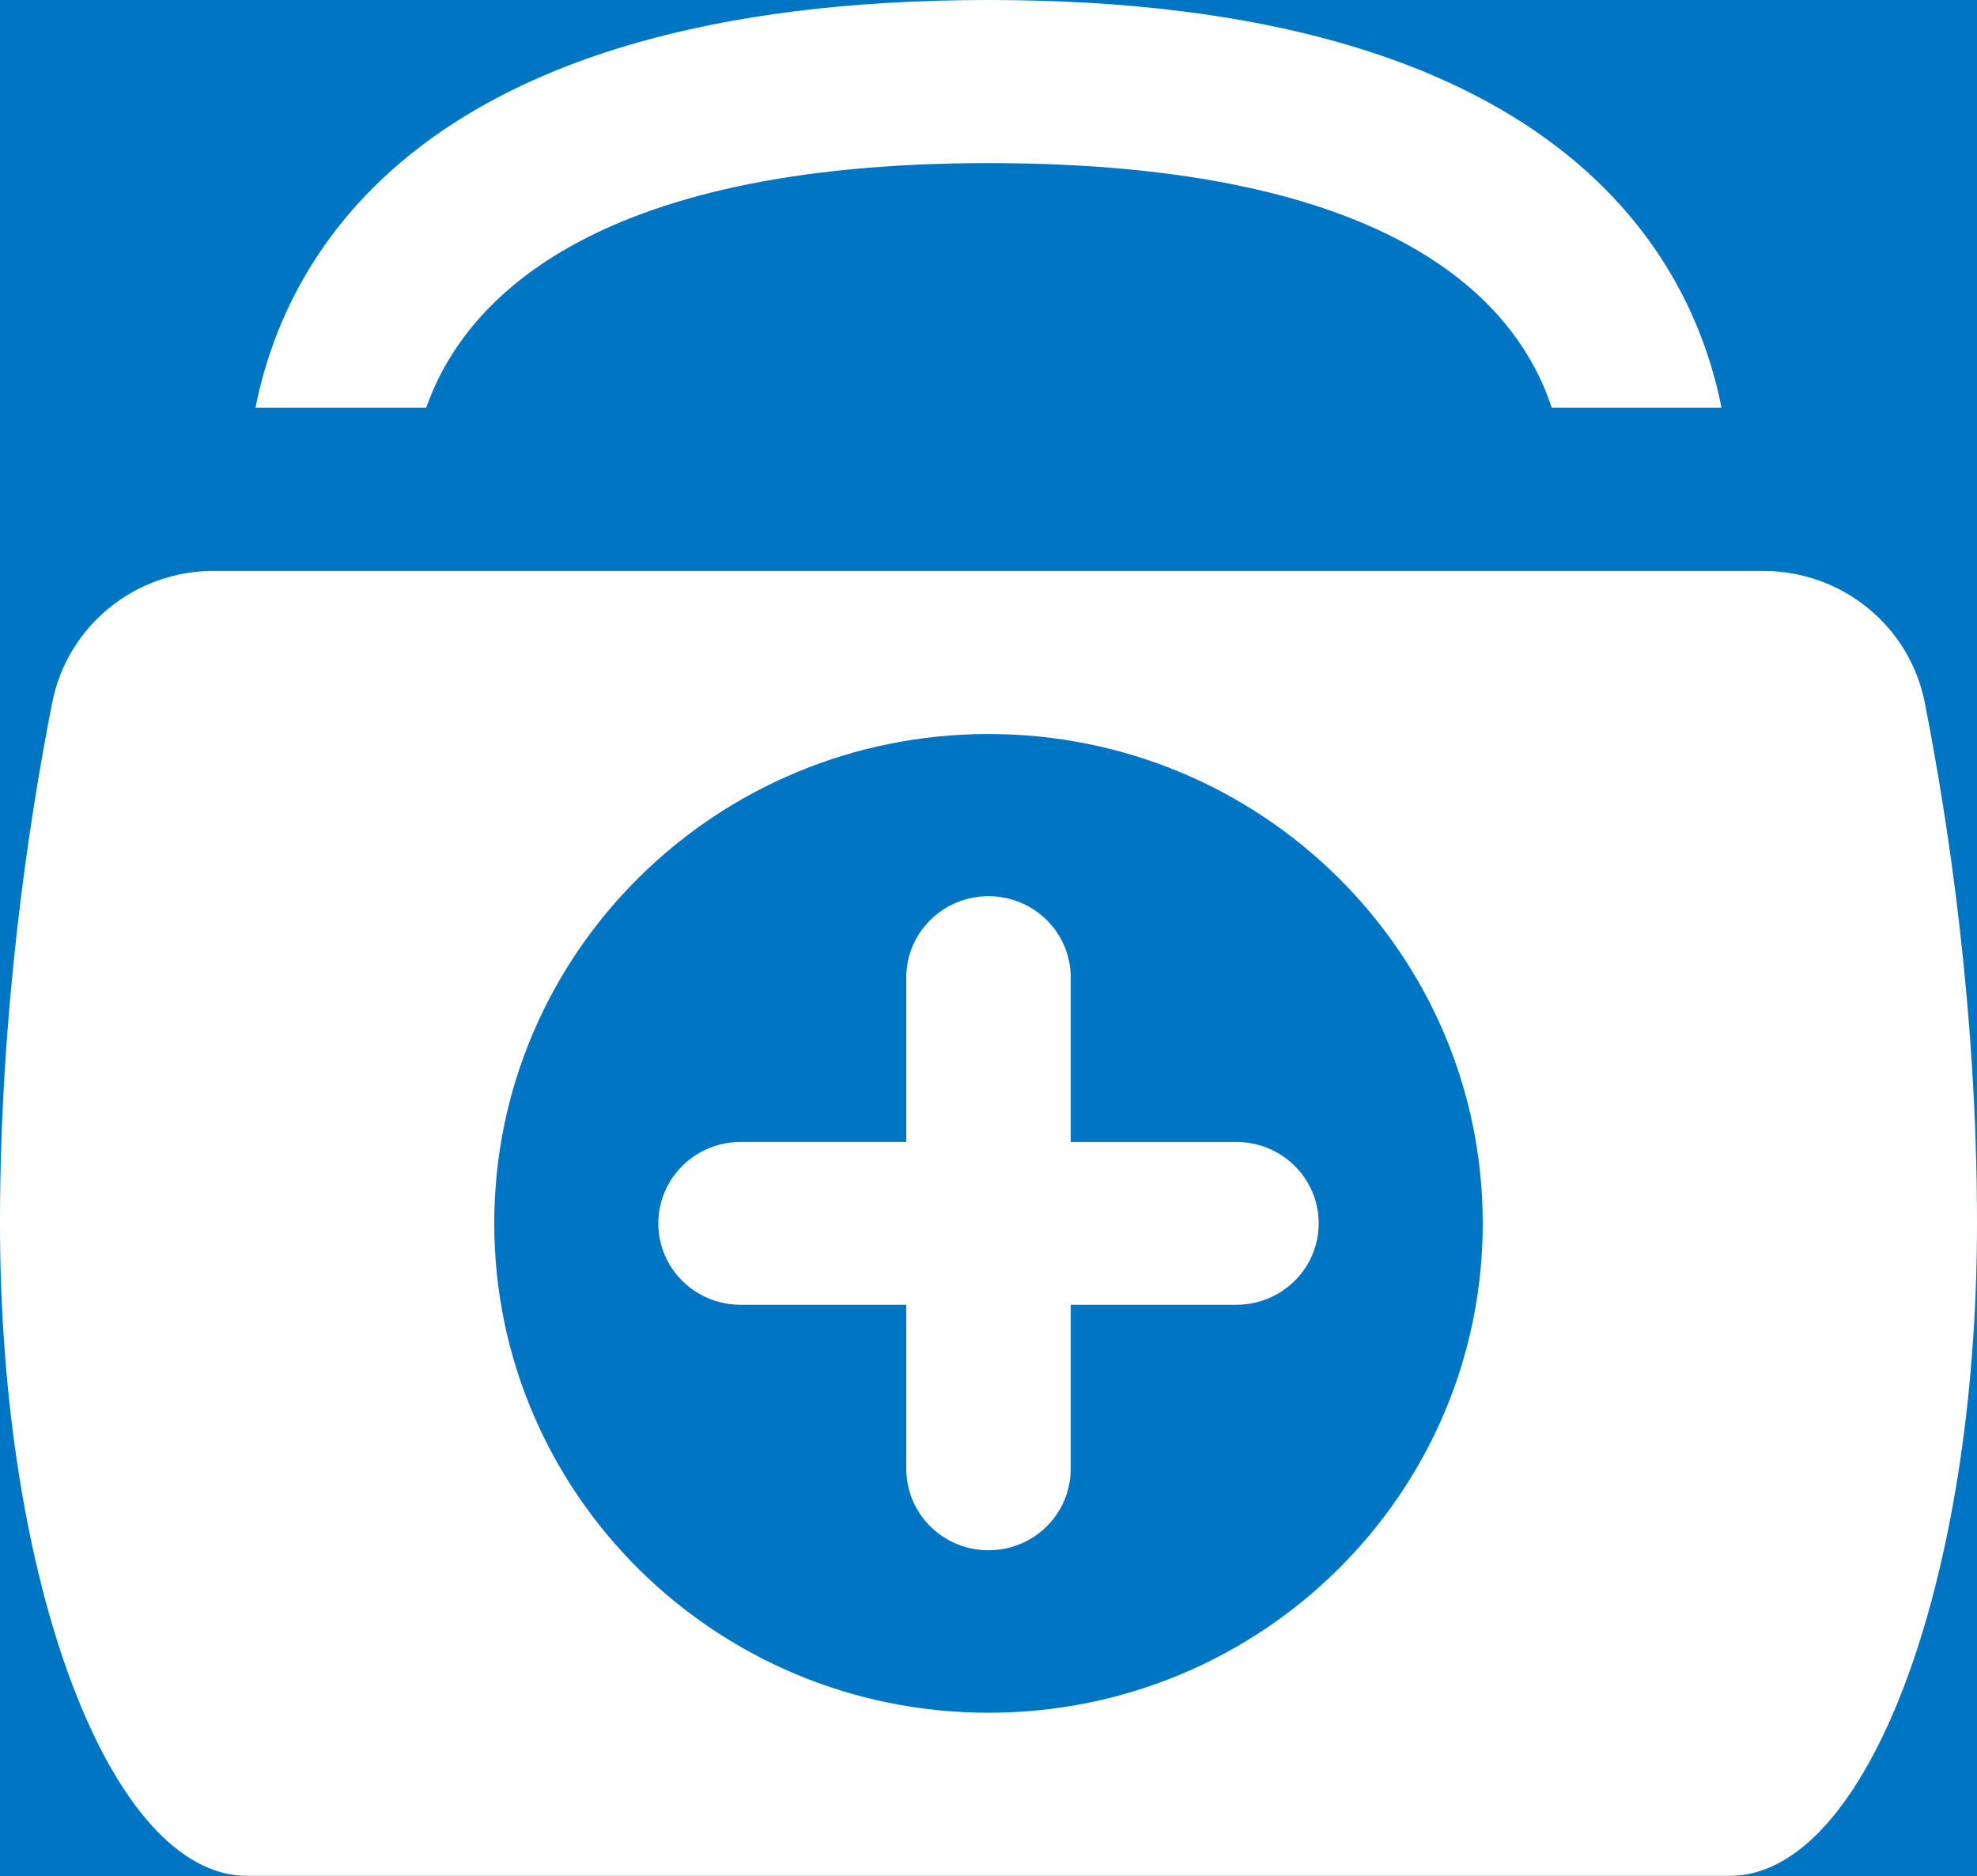
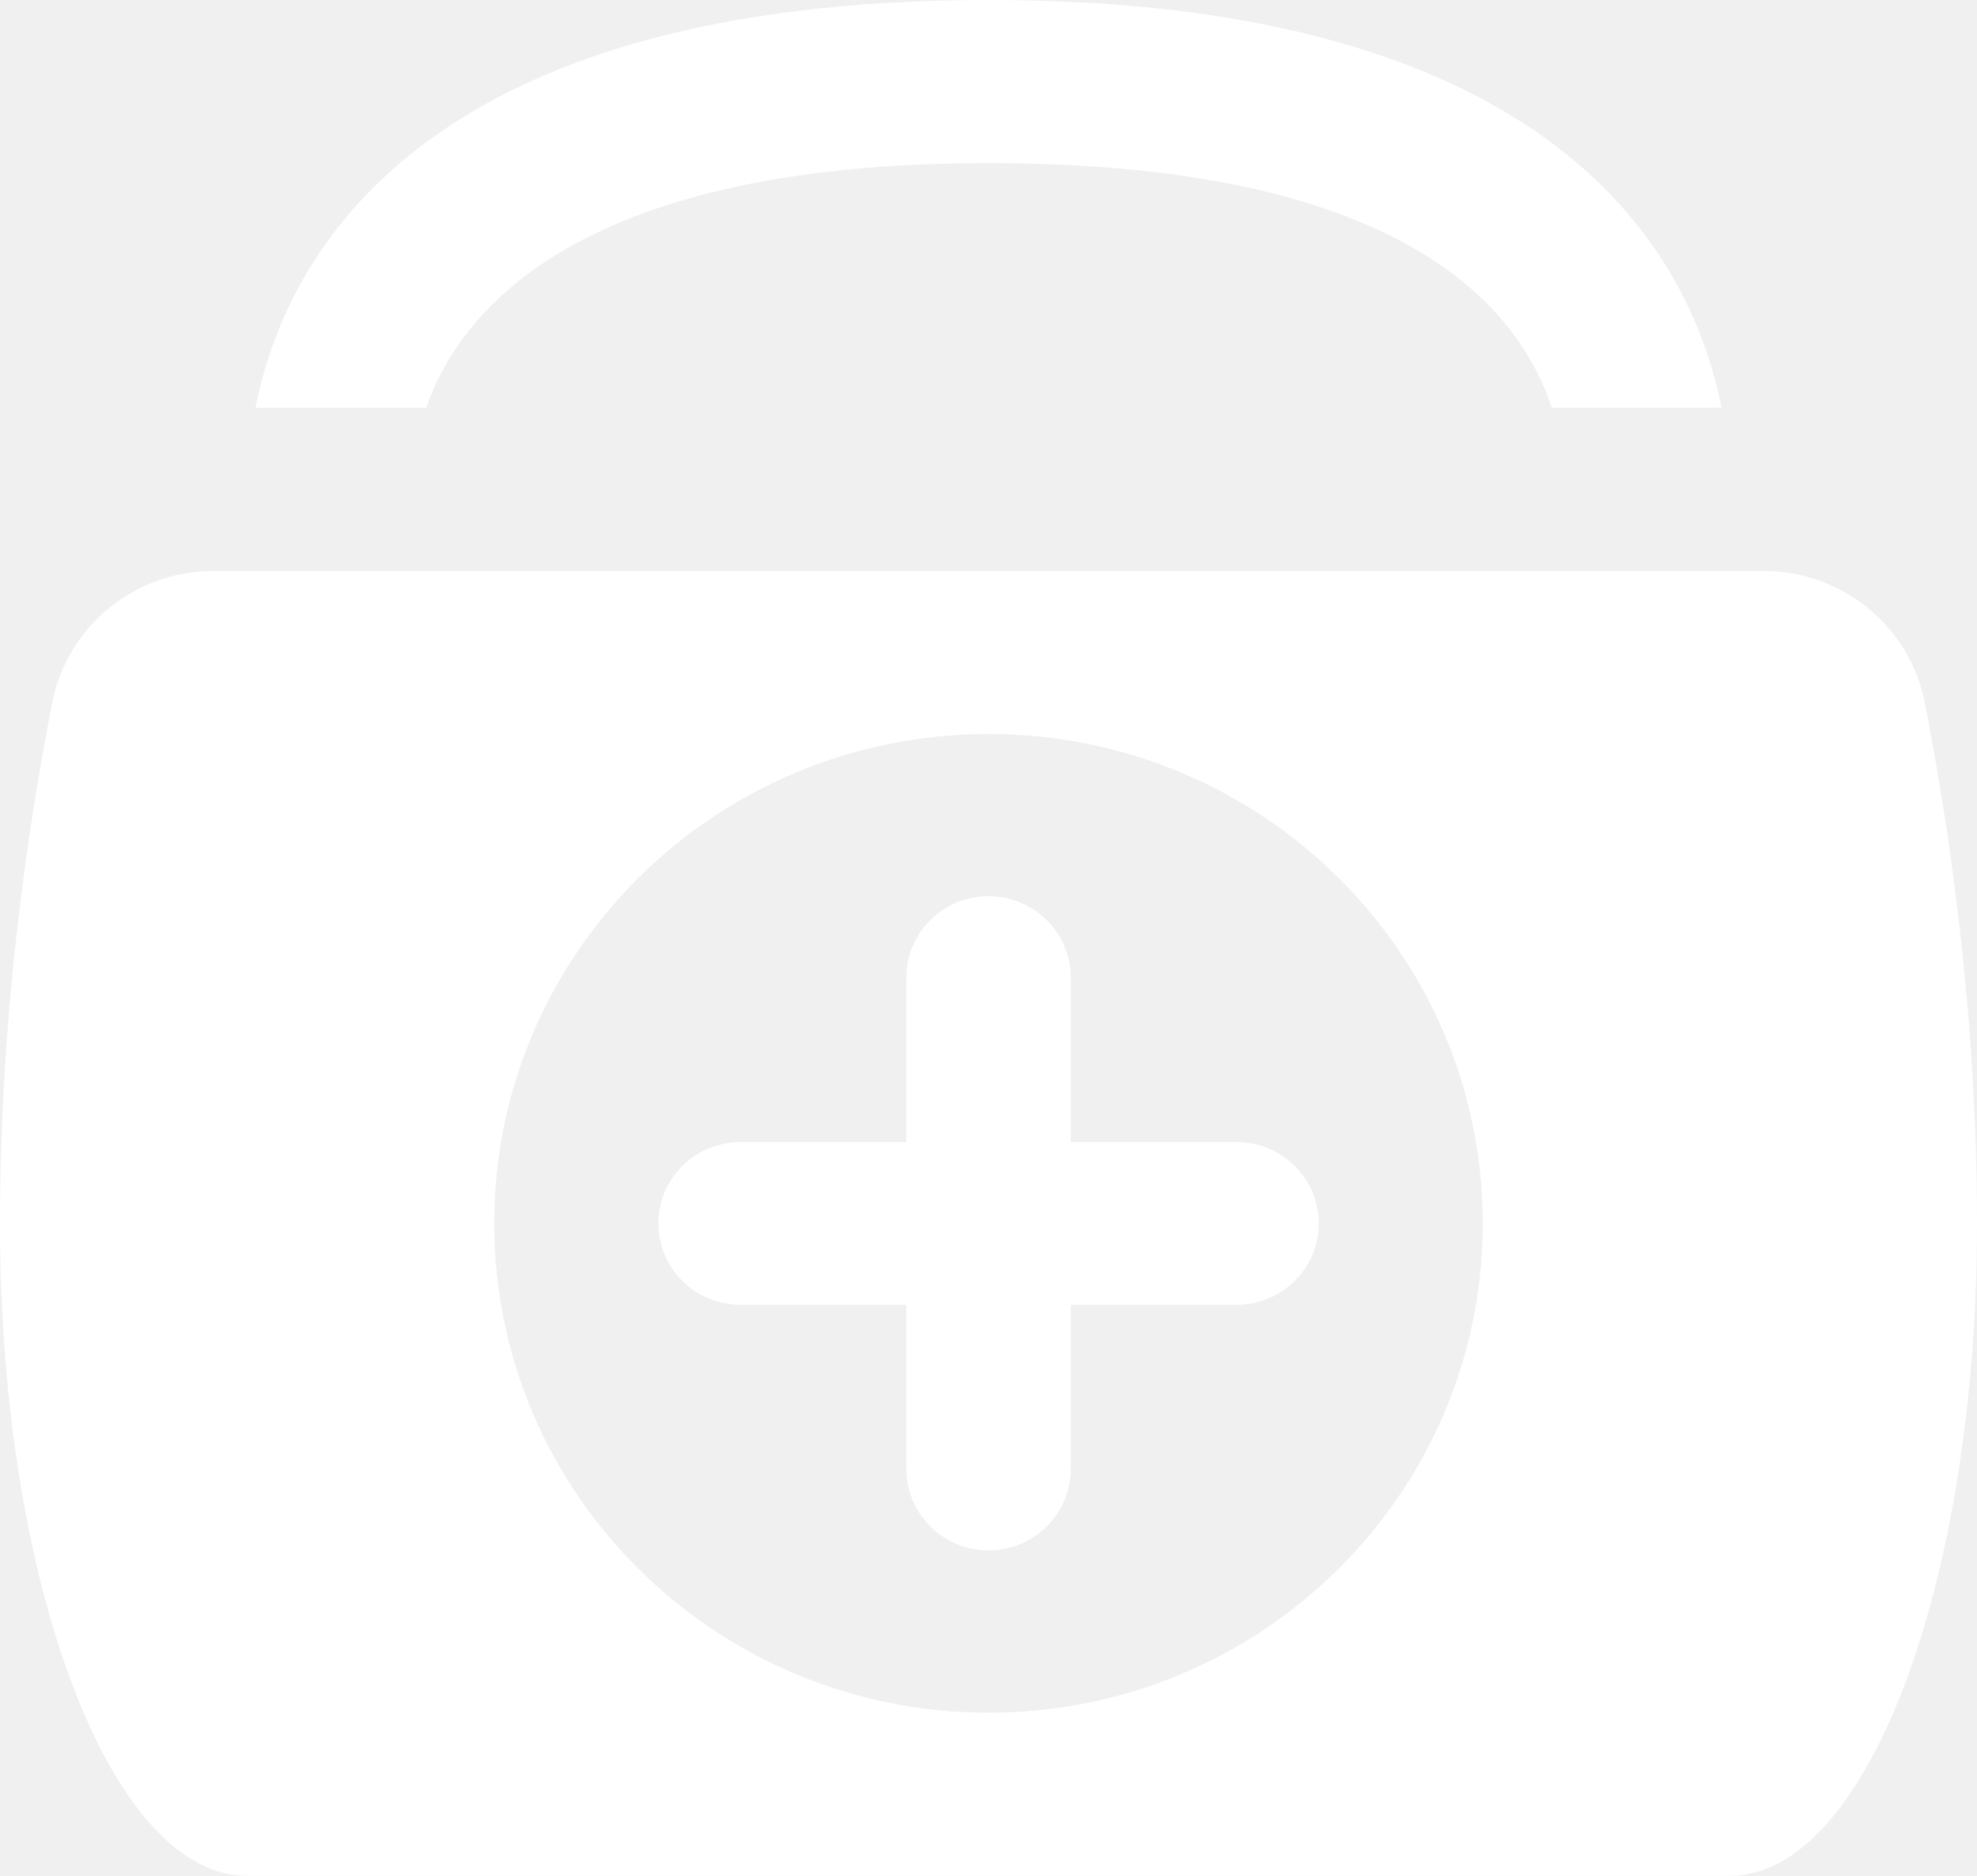
- <svg xmlns="http://www.w3.org/2000/svg" width="39" height="37" viewBox="0 0 39 37">
-   <g fill="none" fill-rule="evenodd">
-     <path fill="#0075C4" d="M299 0H612V792H299z" transform="translate(-516 -440)" />
-     <path fill="#FFF" fill-rule="nonzero" d="M535.5 440c-11.182 0-13.862 5.011-14.46 8.043h3.367c.71-2.025 3.132-4.826 11.093-4.826 7.969 0 10.413 2.708 11.112 4.826h3.348c-.598-3.032-3.278-8.043-14.46-8.043zm-15.279 11.26c-1.557 0-2.89 1.084-3.19 2.596-.463 2.35-1.031 6.079-1.031 10.274 0 7.108 2.182 12.87 4.875 12.87h29.25c2.693 0 4.875-5.762 4.875-12.87 0-4.195-.568-7.924-1.031-10.274-.3-1.512-1.633-2.595-3.19-2.595H520.22zm15.279 3.218c5.385 0 9.75 4.321 9.75 9.652 0 5.332-4.365 9.653-9.75 9.653s-9.75-4.321-9.75-9.653c0-5.33 4.365-9.652 9.75-9.652zm-.025 3.199c-.895.014-1.61.742-1.597 1.627v3.22h-3.253c-.583-.005-1.125.3-1.419.799-.293.5-.293 1.116 0 1.615.294.5.836.804 1.419.798h3.253v3.22c-.006.578.302 1.114.806 1.405.504.29 1.128.29 1.632 0s.812-.827.806-1.404v-3.221h3.253c.583.006 1.125-.299 1.419-.798.293-.5.293-1.116 0-1.615-.294-.5-.836-.804-1.419-.798h-3.253v-3.22c.006-.435-.166-.853-.476-1.16-.31-.306-.733-.475-1.171-.468z" transform="translate(-516 -440)" />
-   </g>
+ <svg xmlns="http://www.w3.org/2000/svg" height="37" viewBox="0 0 39 37" width="39">
+   <path d="m19.5 0c-11.182 0-13.862 5.011-14.46 8.043h3.367c.71-2.025 3.132-4.826 11.093-4.826 7.969 0 10.413 2.707 11.112 4.826h3.348c-.598-3.032-3.278-8.043-14.46-8.043zm-15.279 11.261c-1.557 0-2.891 1.083-3.19 2.595-.463 2.35-1.031 6.079-1.031 10.274 0 7.107 2.182 12.87 4.875 12.87h29.25c2.693 0 4.875-5.762 4.875-12.87 0-4.195-.568-7.924-1.031-10.274-.299-1.512-1.633-2.595-3.19-2.595zm15.279 3.217c5.385 0 9.75 4.321 9.75 9.652s-4.365 9.652-9.75 9.652-9.75-4.321-9.75-9.652 4.365-9.652 9.75-9.652zm-.025 3.199c-.894.014-1.609.742-1.596 1.628v3.221h-3.253c-.583-.006-1.125.299-1.419.798s-.293 1.116 0 1.615.835.804 1.419.798h3.253v3.221c-.006.578.302 1.114.806 1.404.504.291 1.127.291 1.632 0 .504-.291.812-.827.806-1.404v-3.221h3.253c.583.006 1.125-.299 1.419-.798s.293-1.116 0-1.615-.835-.804-1.419-.798h-3.253v-3.221c.006-.434-.166-.852-.476-1.159-.31-.307-.733-.476-1.171-.469z" fill="#fff" />
</svg>
